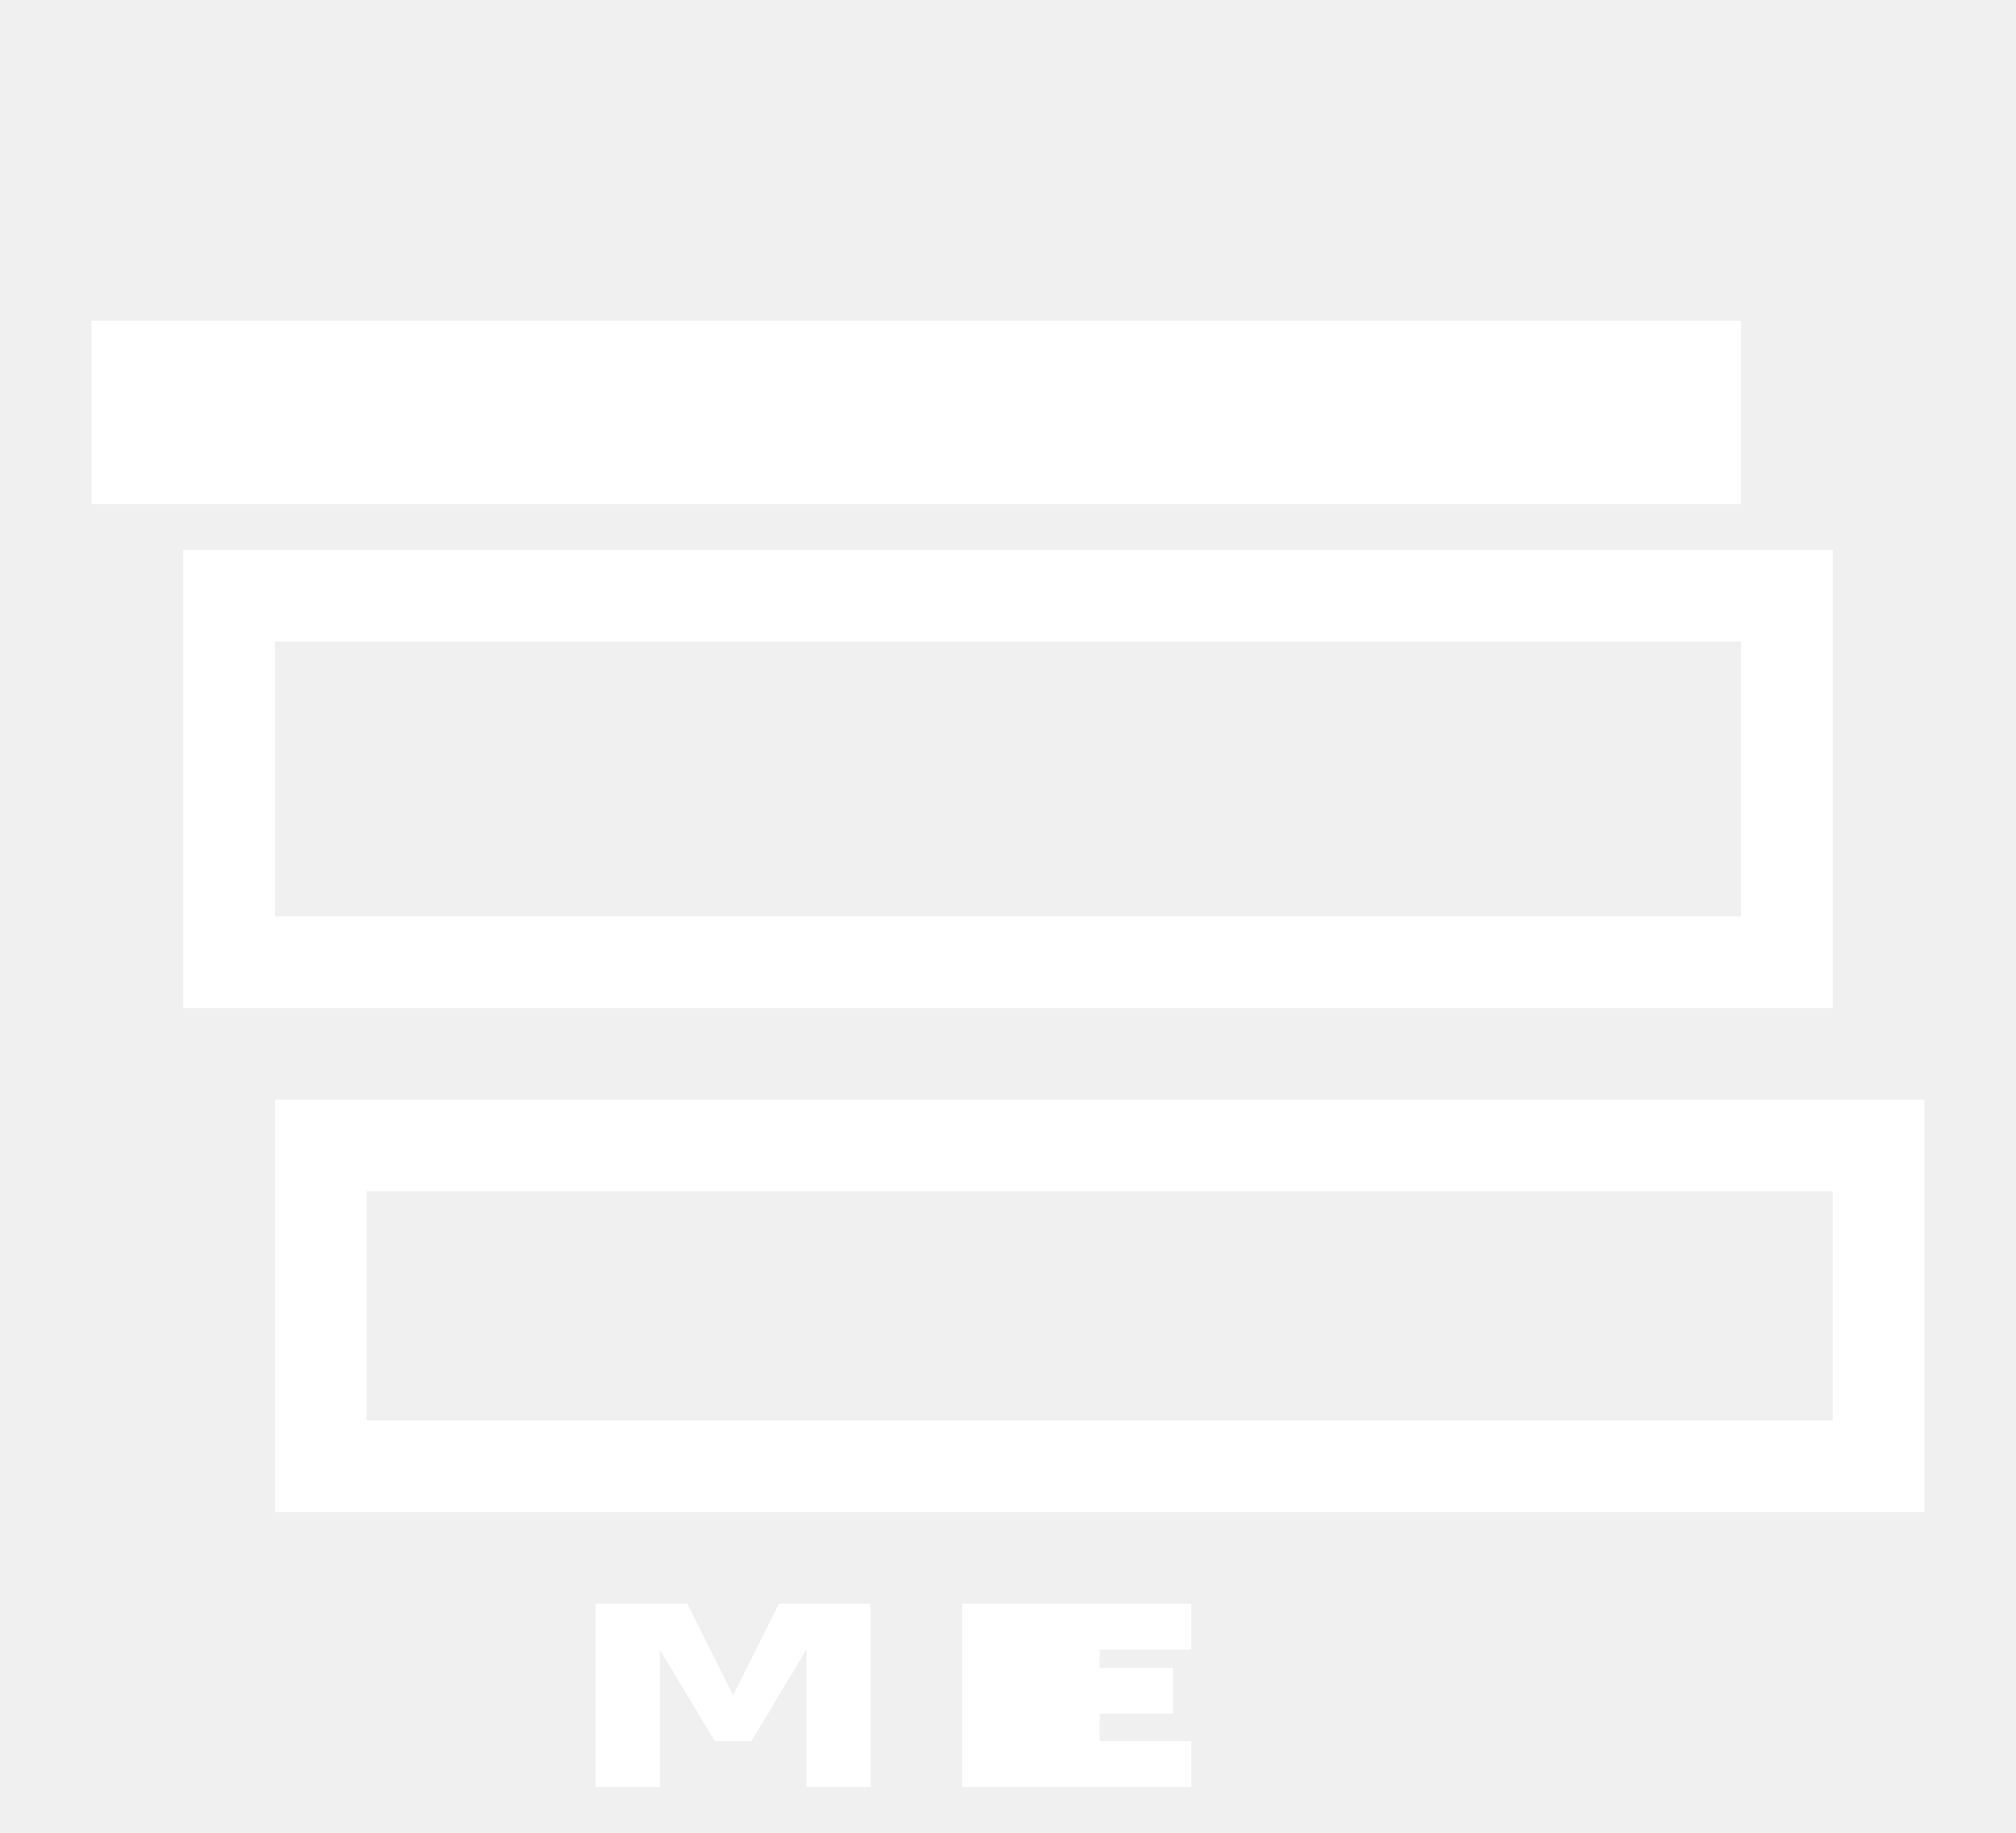
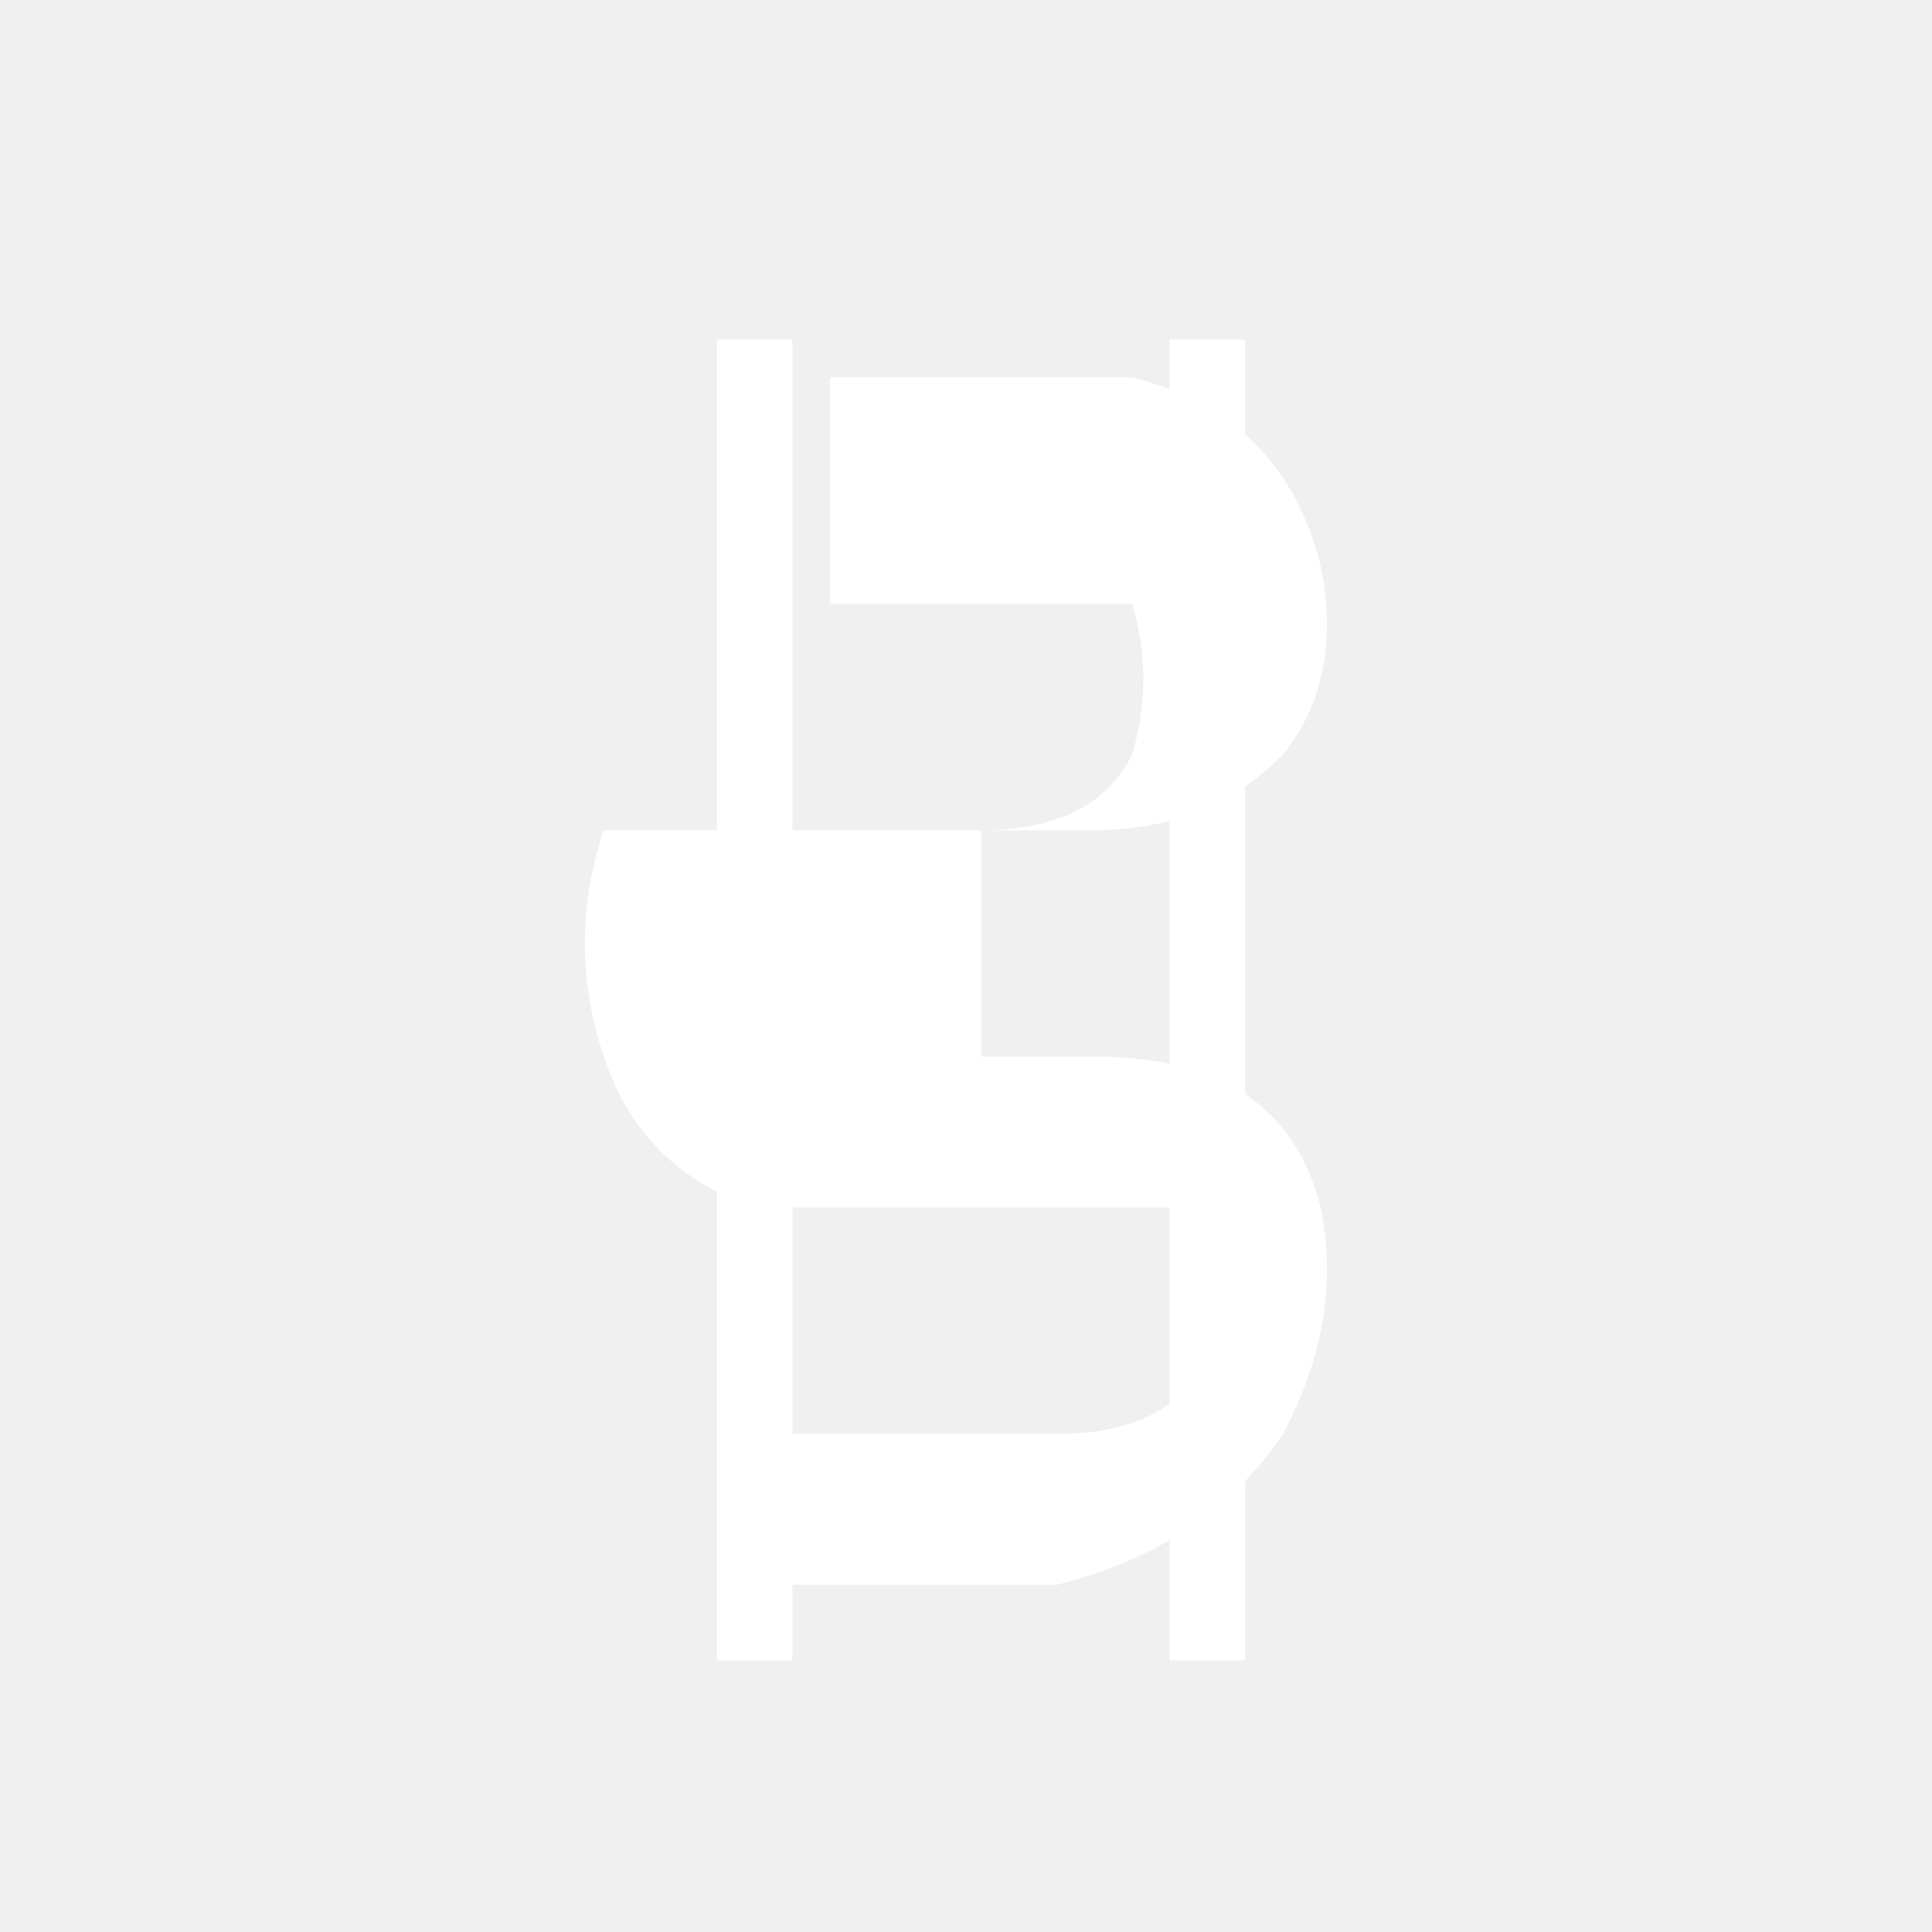
- <svg xmlns="http://www.w3.org/2000/svg" width="220" height="200" viewBox="0 0 220 200" version="1.1">
+ <svg xmlns="http://www.w3.org/2000/svg" width="256" height="256" viewBox="0 0 256 256">
  <defs>
-     <style>.cls-1 { fill-rule: evenodd; }</style>
  </defs>
-   <path id="IconGraphic" class="cls-1" d="M20 60 L200 60 L200 110 L20 110 Z M30 70 L190 70 L190 100 L30 100 Z M30 120 L210 120 L210 165 L30 165 Z M40 130 L200 130 L200 155 L40 155 Z M10 35 L190 35 L190 55 L10 55 Z M65 175 L65 195 L72 195 L72 180 L78 190 L82 190 L88 180 L88 195 L95 195 L95 175 L85 175 L80 185 L75 175 Z M105 175 L105 195 L130 195 L130 190 L120 190 L120 187 L128 187 L128 182 L120 182 L120 180 L130 180 L130 175 Z" style="fill:#ffffff;fill-rule:evenodd" />
+   <path fill="#ffffff" d="M 110 50 L 150 50 Q 170 55 175 75 Q 178 90 170 100 Q 160 110 145 110 L 130 110 L 130 140 L 145 140 Q 170 140 175 160 Q 178 175 170 190 Q 160 205 140 210 L 100 210 L 100 190 L 140 190 Q 155 190 160 180 Q 163 170 160 160 L 100 160 Q 85 155 80 140 Q 75 125 80 110 L 130 110 Q 145 110 150 100 Q 153 90 150 80 L 110 80 Z" />
+   <path fill="#ffffff" d="M 95 45 L 105 45 L 105 220 L 95 220 Z" />
+   <path fill="#ffffff" d="M 155 45 L 165 45 L 165 220 L 155 220 Z" />
</svg>
